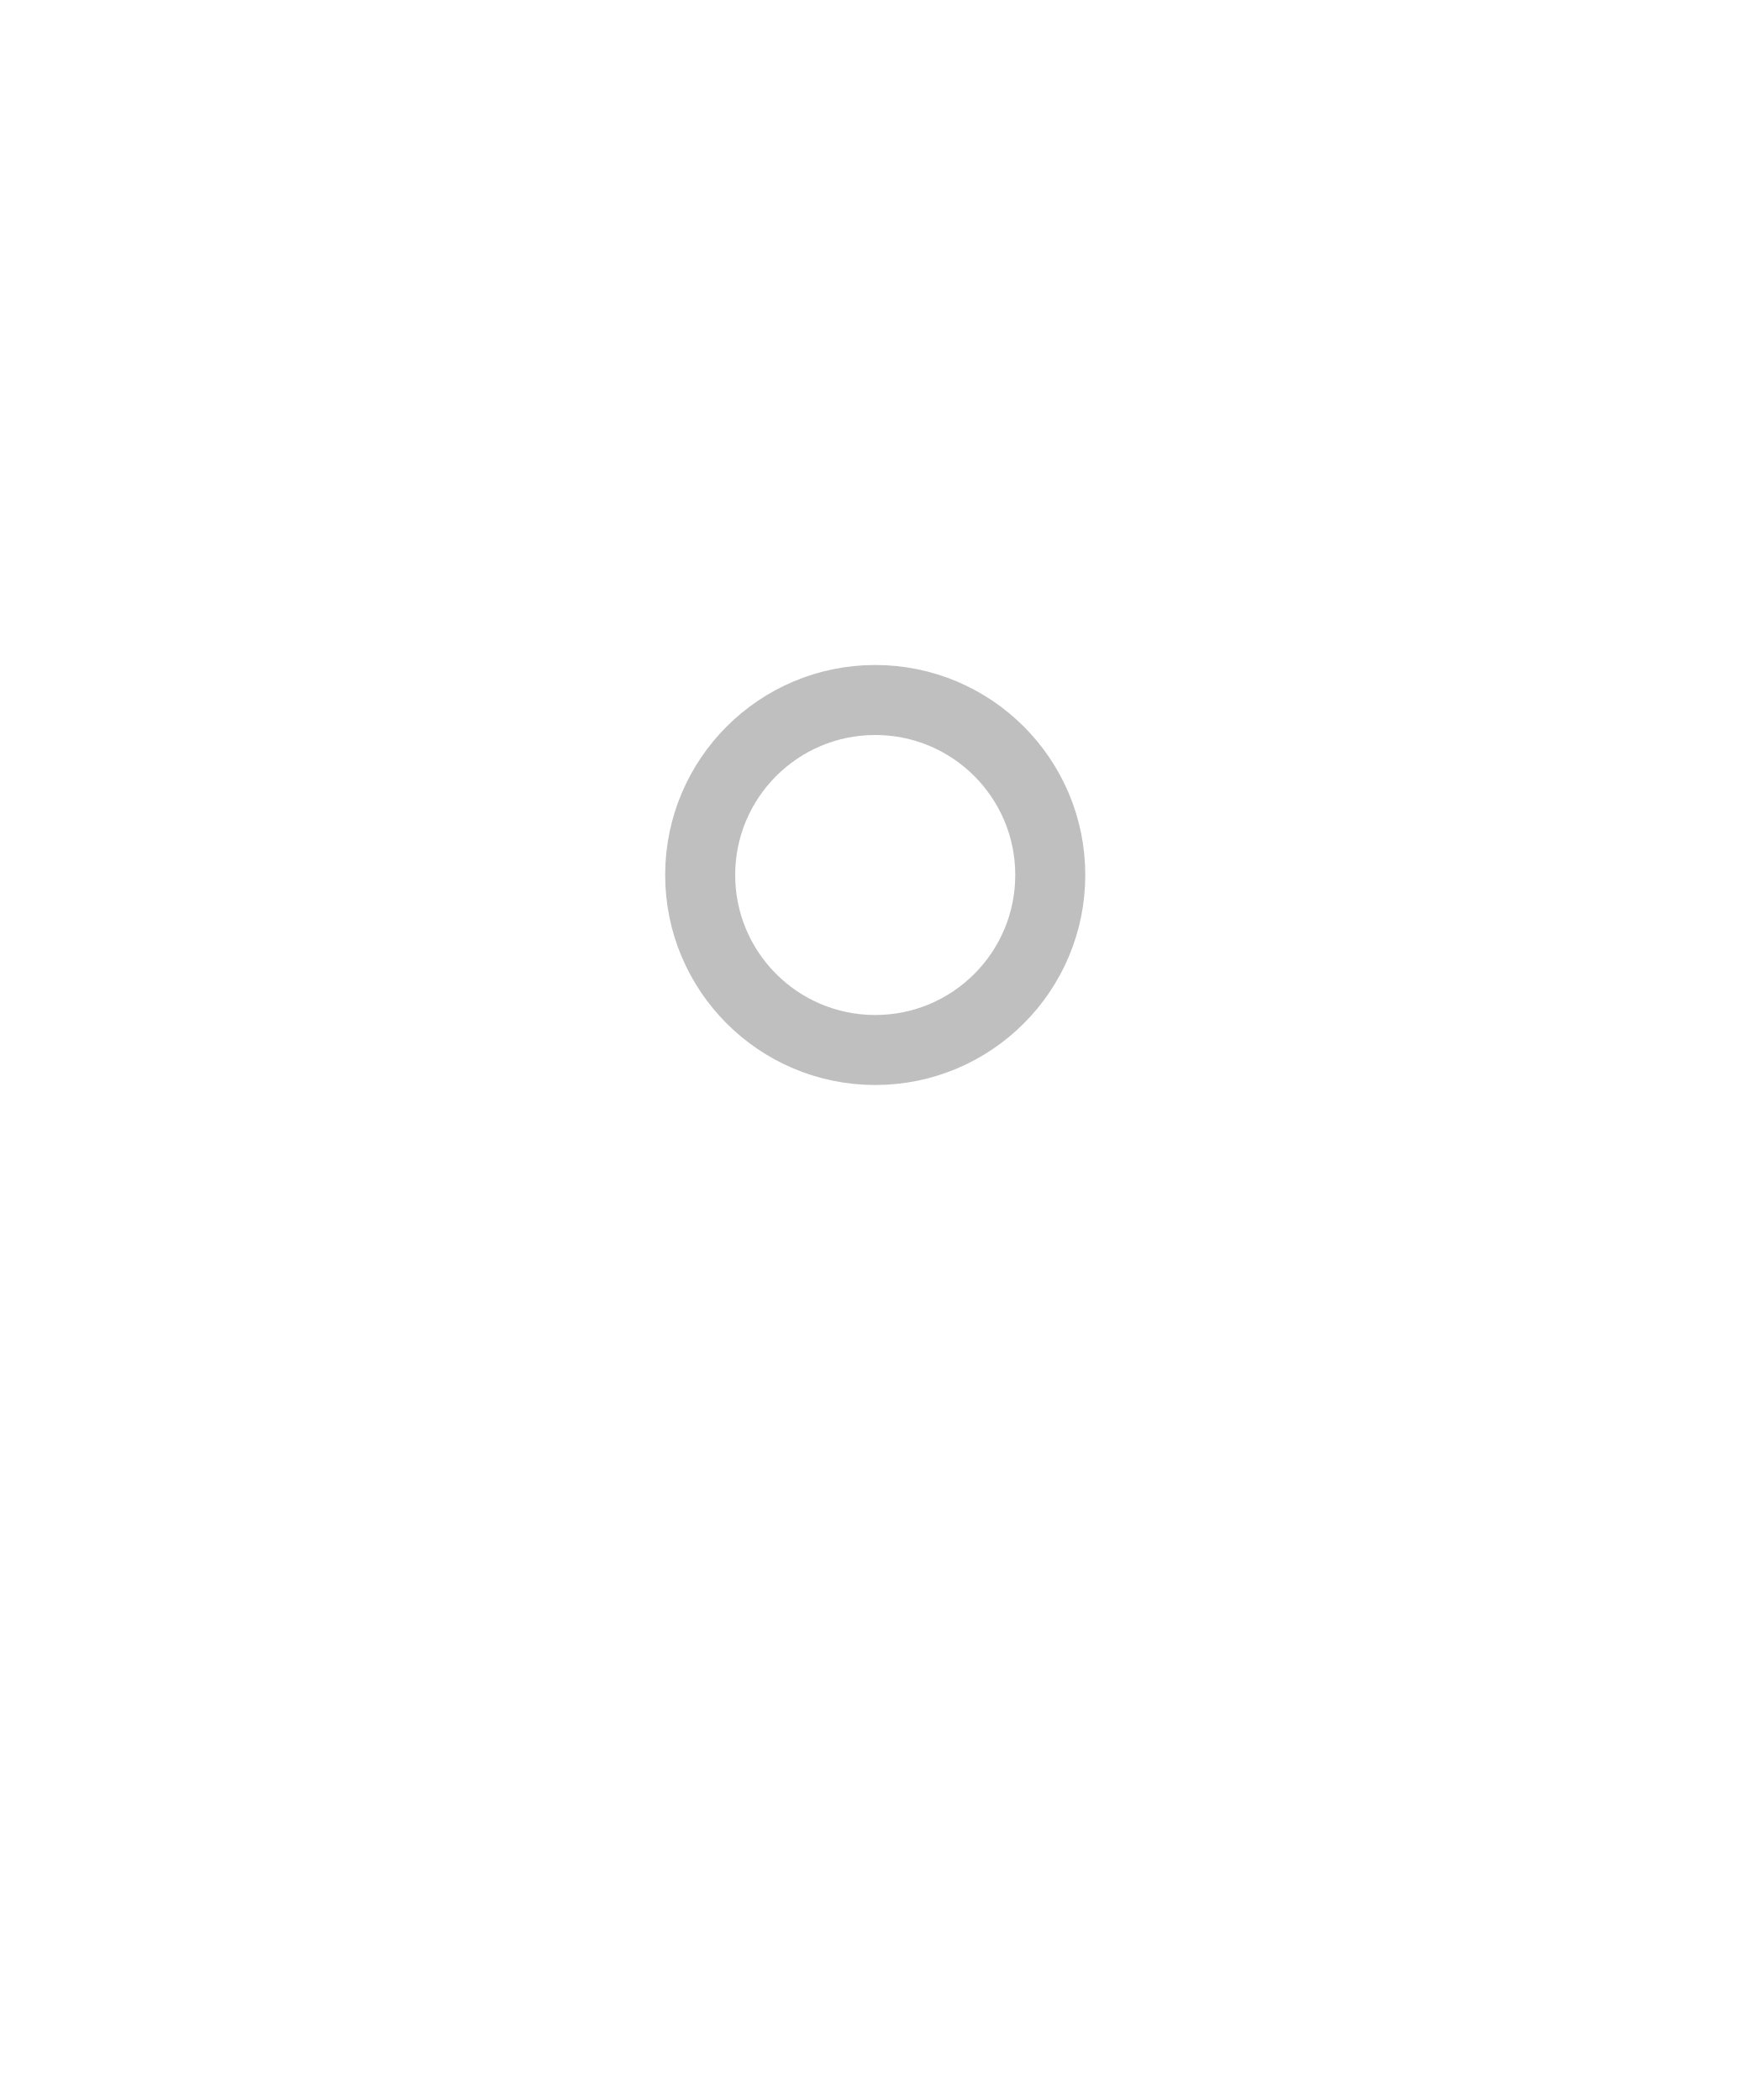
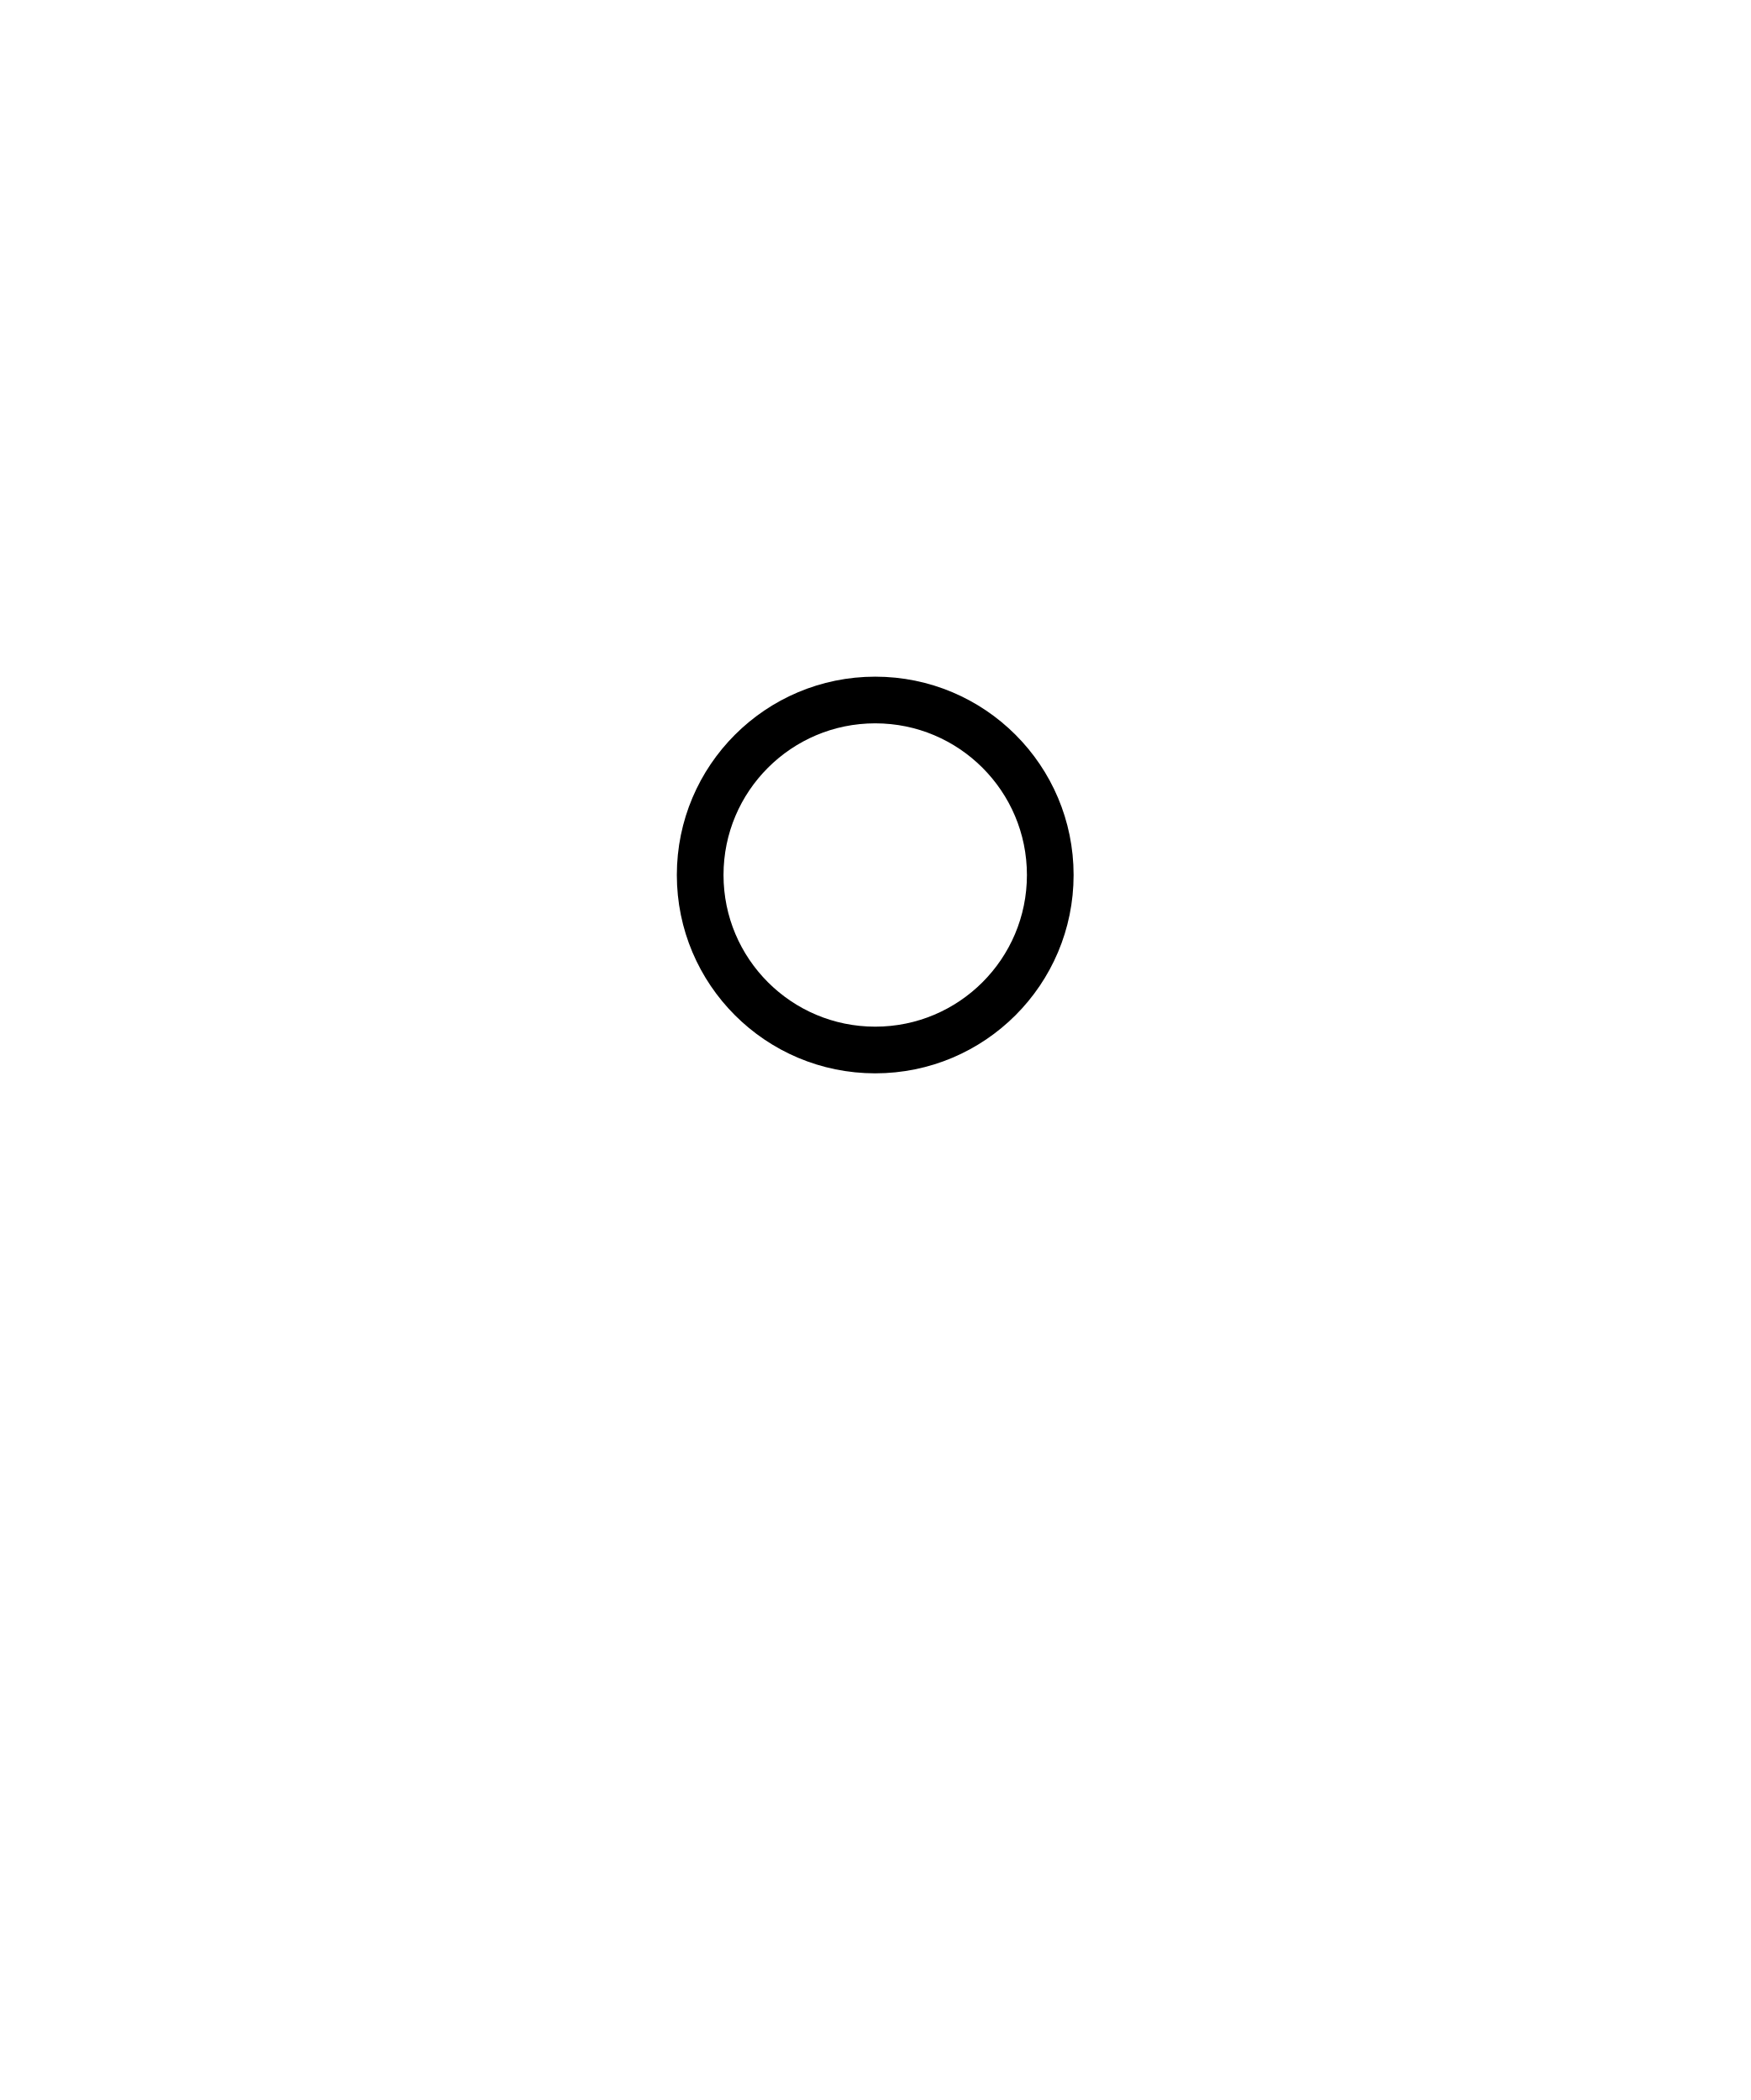
<svg xmlns="http://www.w3.org/2000/svg" width="25mm" height="30mm" viewBox="0 0 100 120" version="1.1">
  <g id="blank" class="icon sp" transform="translate(50,50)">
-     <g style="fill:#806060;stroke:#8080807f;stroke-width:3pt;stroke-linejoin:round;">
+     <g style="fill:none;stroke:black;stroke-width:2pt;stroke-linejoin:round;">
      <circle r="10" style="fill:none;" />
    </g>
-     <text style="font-weight:600;font-size:11pt;line-height:1.25;font-family:Neucha;fill:#101010;text-anchor:middle;" x="0" y="60" />
+     <text style="font-weight:600;font-size:11pt;line-height:1.25;font-family:Fira Sans;fill:#101010;text-anchor:middle;" x="0" y="60" />
  </g>
</svg>
